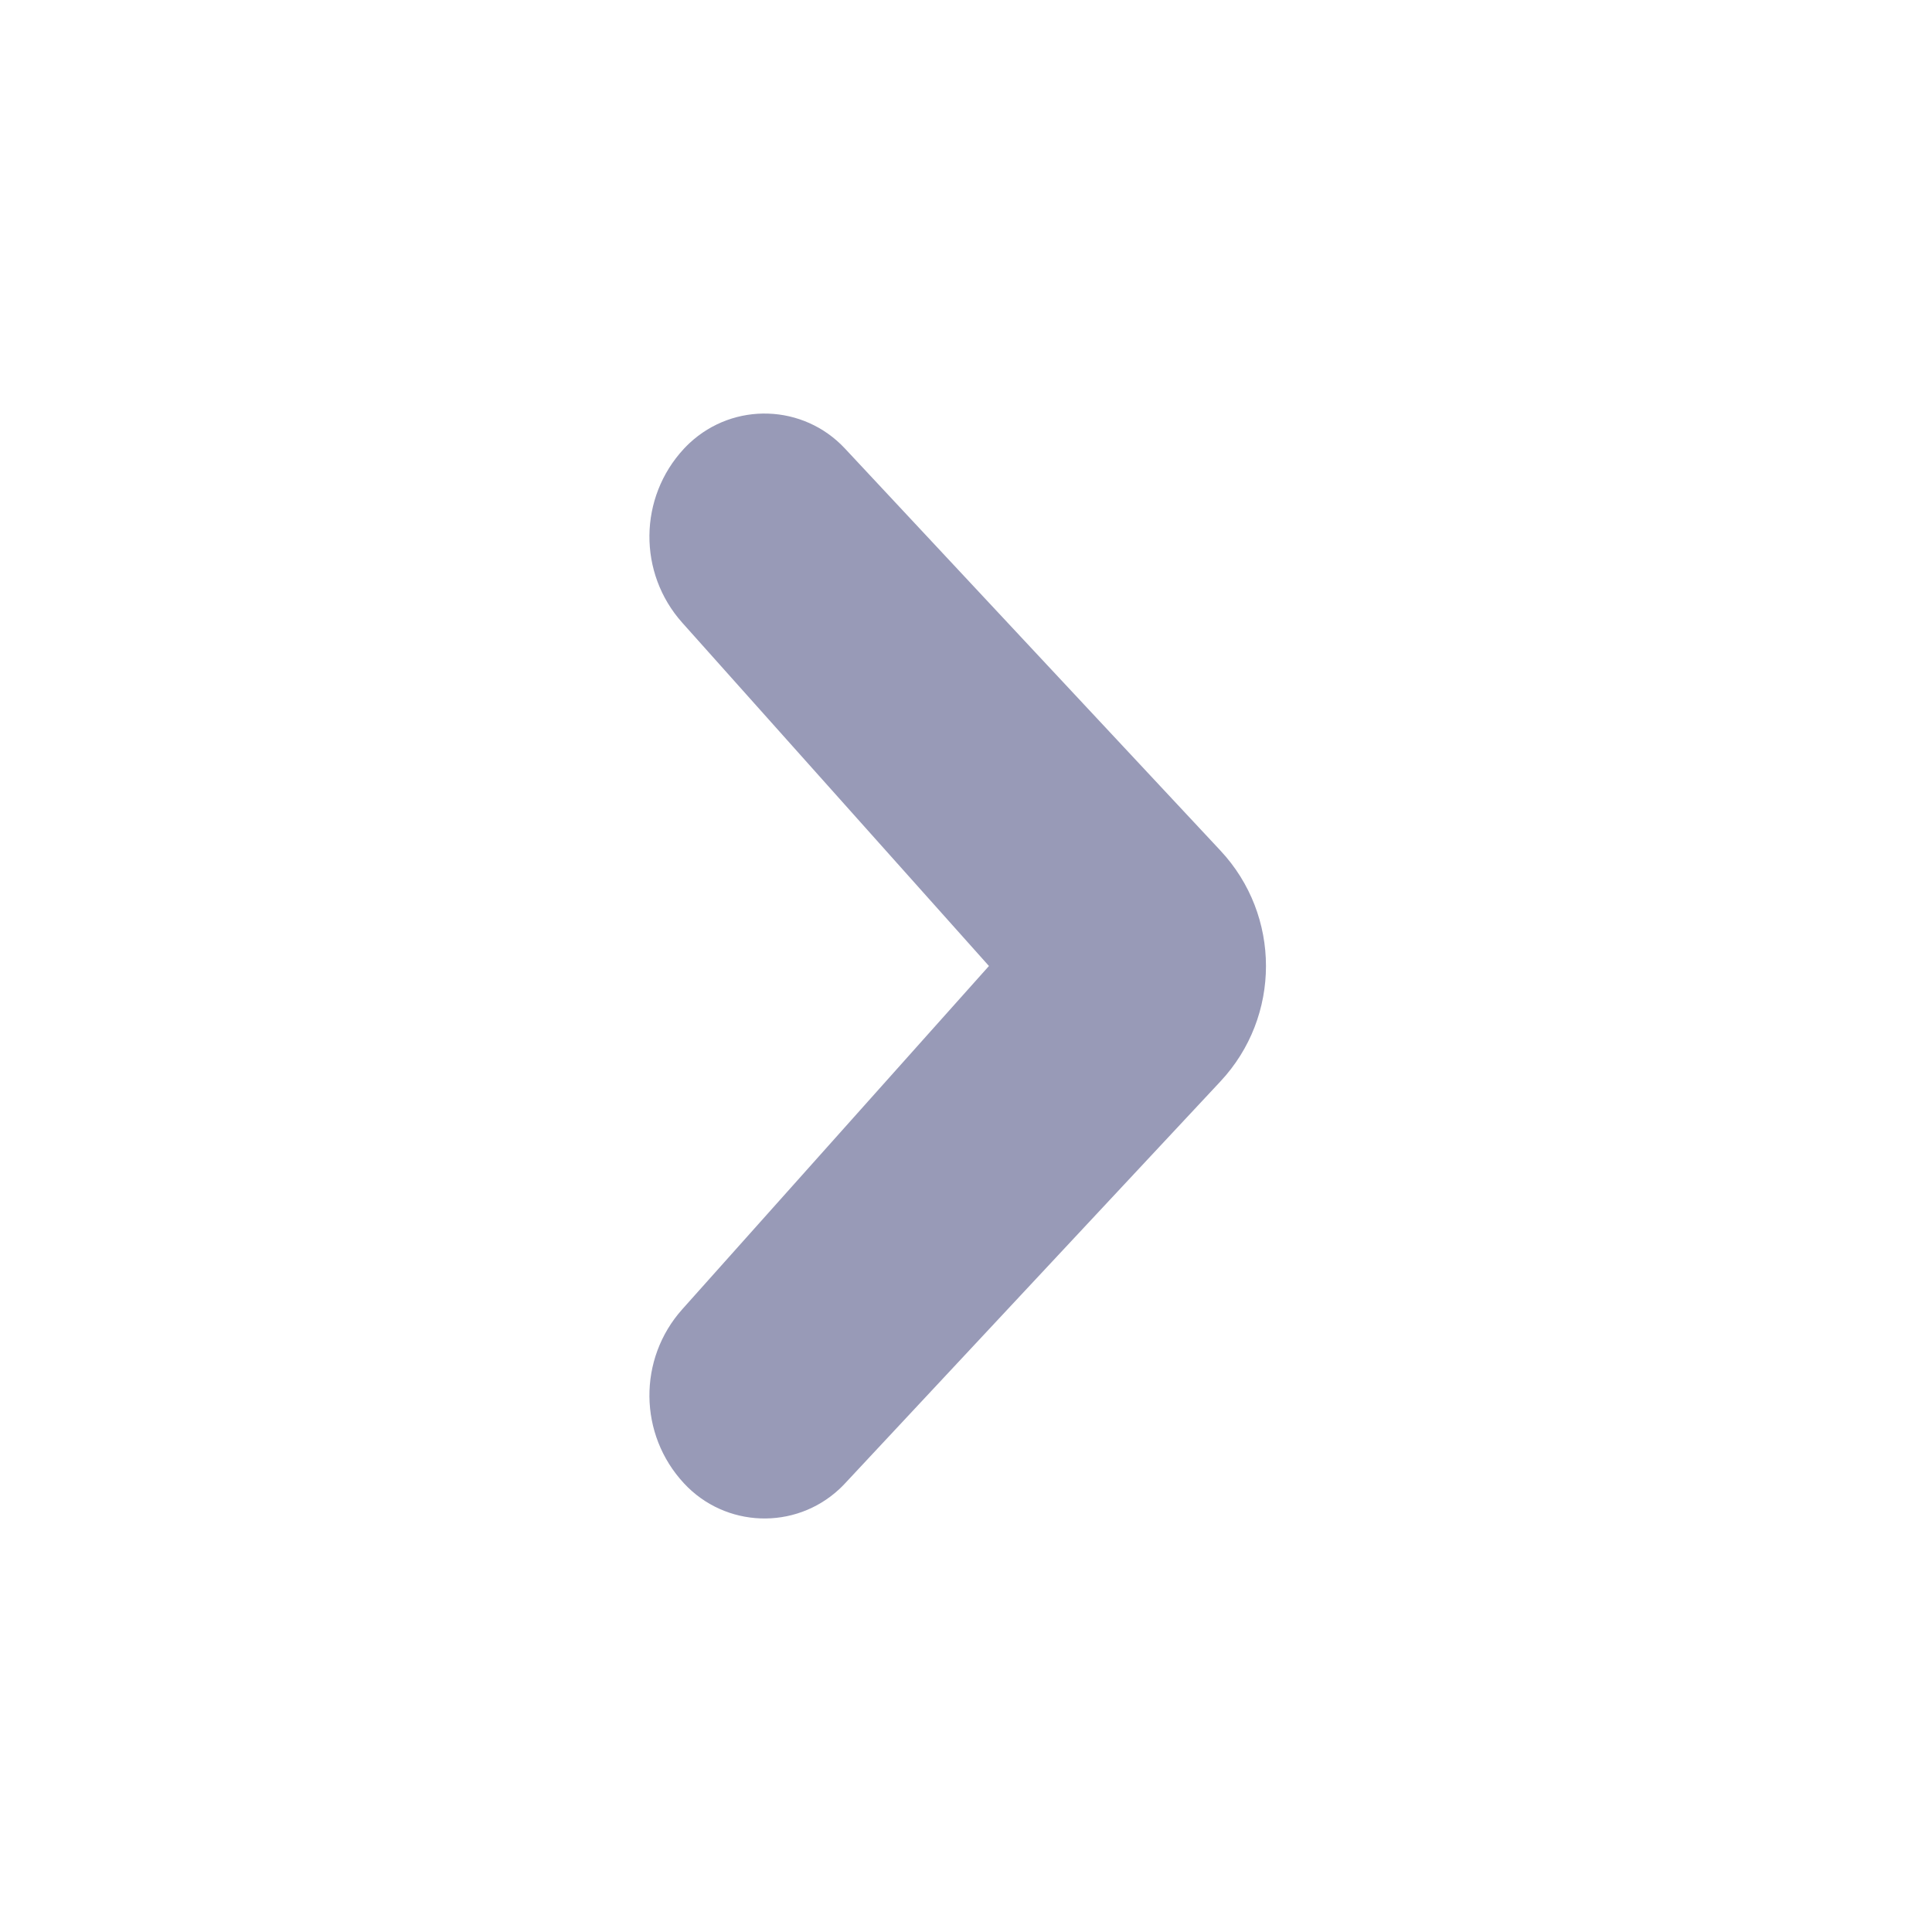
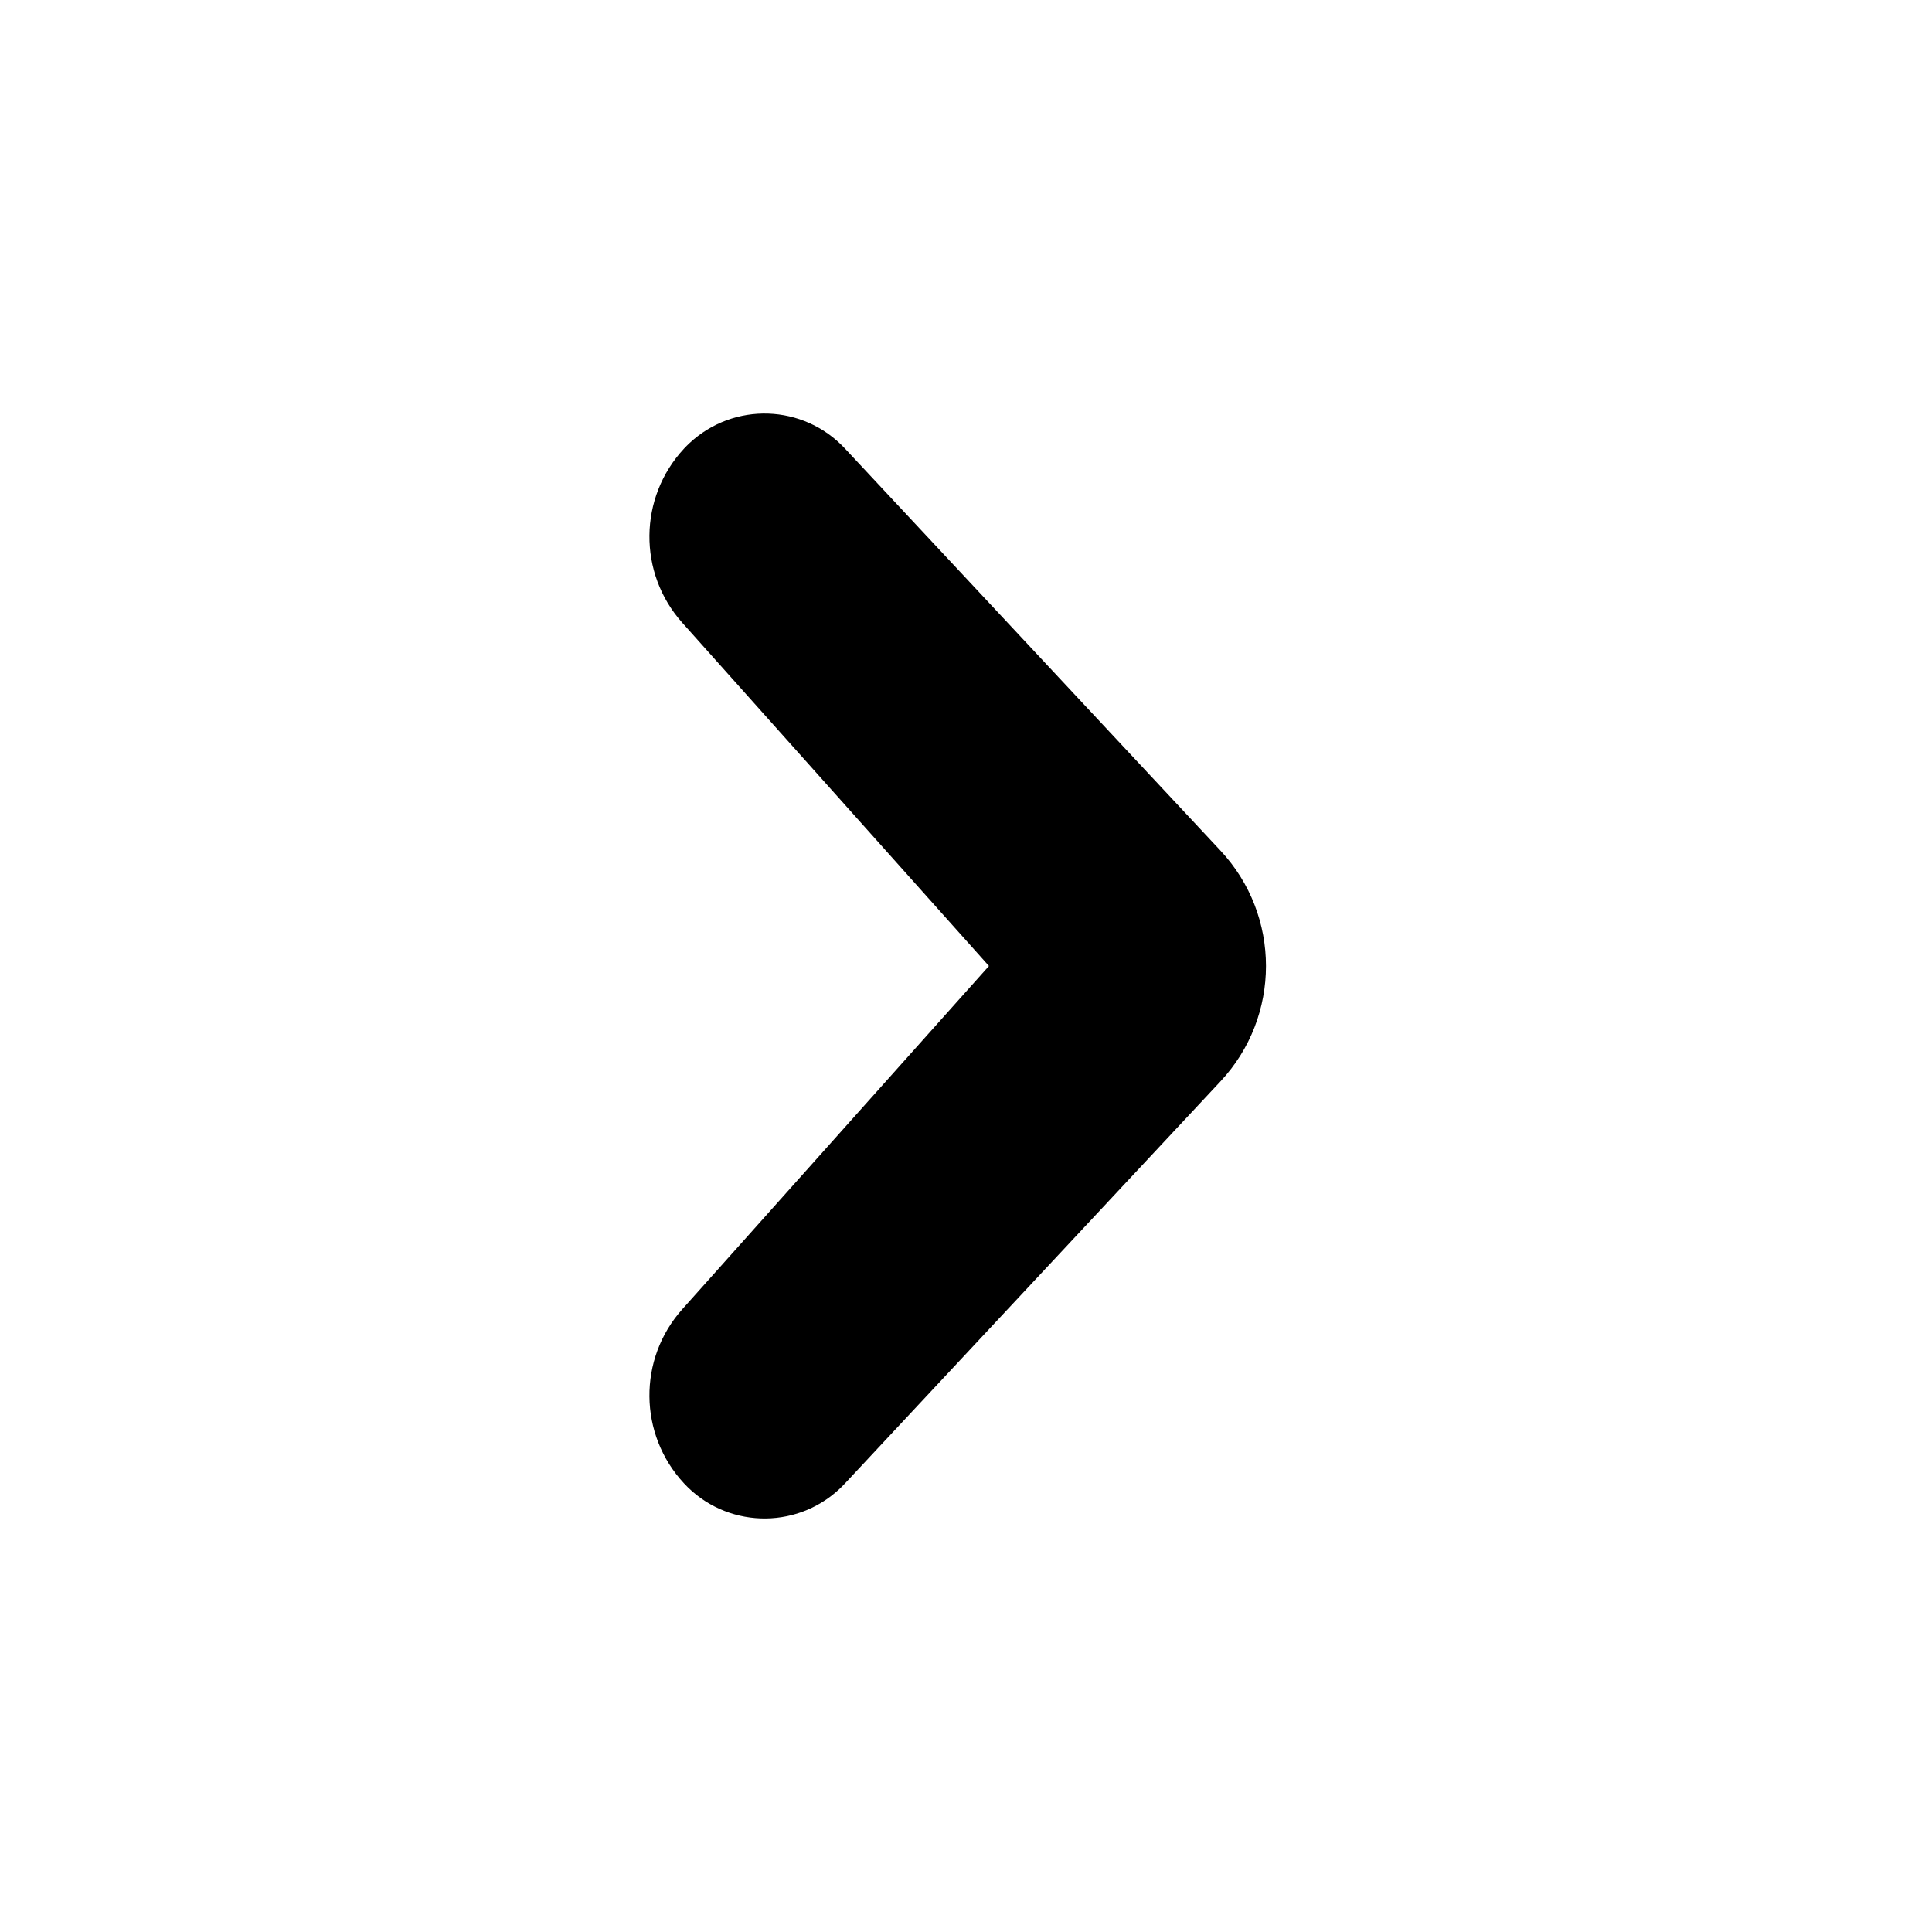
<svg xmlns="http://www.w3.org/2000/svg" width="1em" height="1em" viewBox="0 0 16 16" version="1.1">
  <g id="✔️-Collections" stroke="none" stroke-width="1" fill="none" fill-rule="evenodd">
-     <g id="⚛️-Atoms---Icons" transform="translate(-299, -1430)" fill="#989AB7">
+     <g id="⚛️-Atoms---Icons" transform="translate(-299, -1430)" fill="currentColor">
      <g id="Collection---Icons" transform="translate(56, 56)">
        <g id="icons" transform="translate(0, 152)">
          <g id="pagination" transform="translate(0, 1222)">
            <g id="Path-25" transform="translate(243, 0)">
              <path d="M5.665,3.715 C5.288,4.12 5.282,4.746 5.651,5.158 L8.19,8 L8.19,8 L5.651,10.842 C5.282,11.254 5.288,11.88 5.665,12.285 C6.007,12.653 6.583,12.674 6.951,12.332 C6.967,12.317 6.982,12.302 6.997,12.286 L10.107,8.956 C10.61,8.418 10.61,7.582 10.107,7.044 L6.997,3.714 C6.653,3.346 6.078,3.327 5.71,3.67 C5.695,3.684 5.68,3.699 5.665,3.715 Z" />
            </g>
          </g>
        </g>
      </g>
    </g>
  </g>
</svg>
